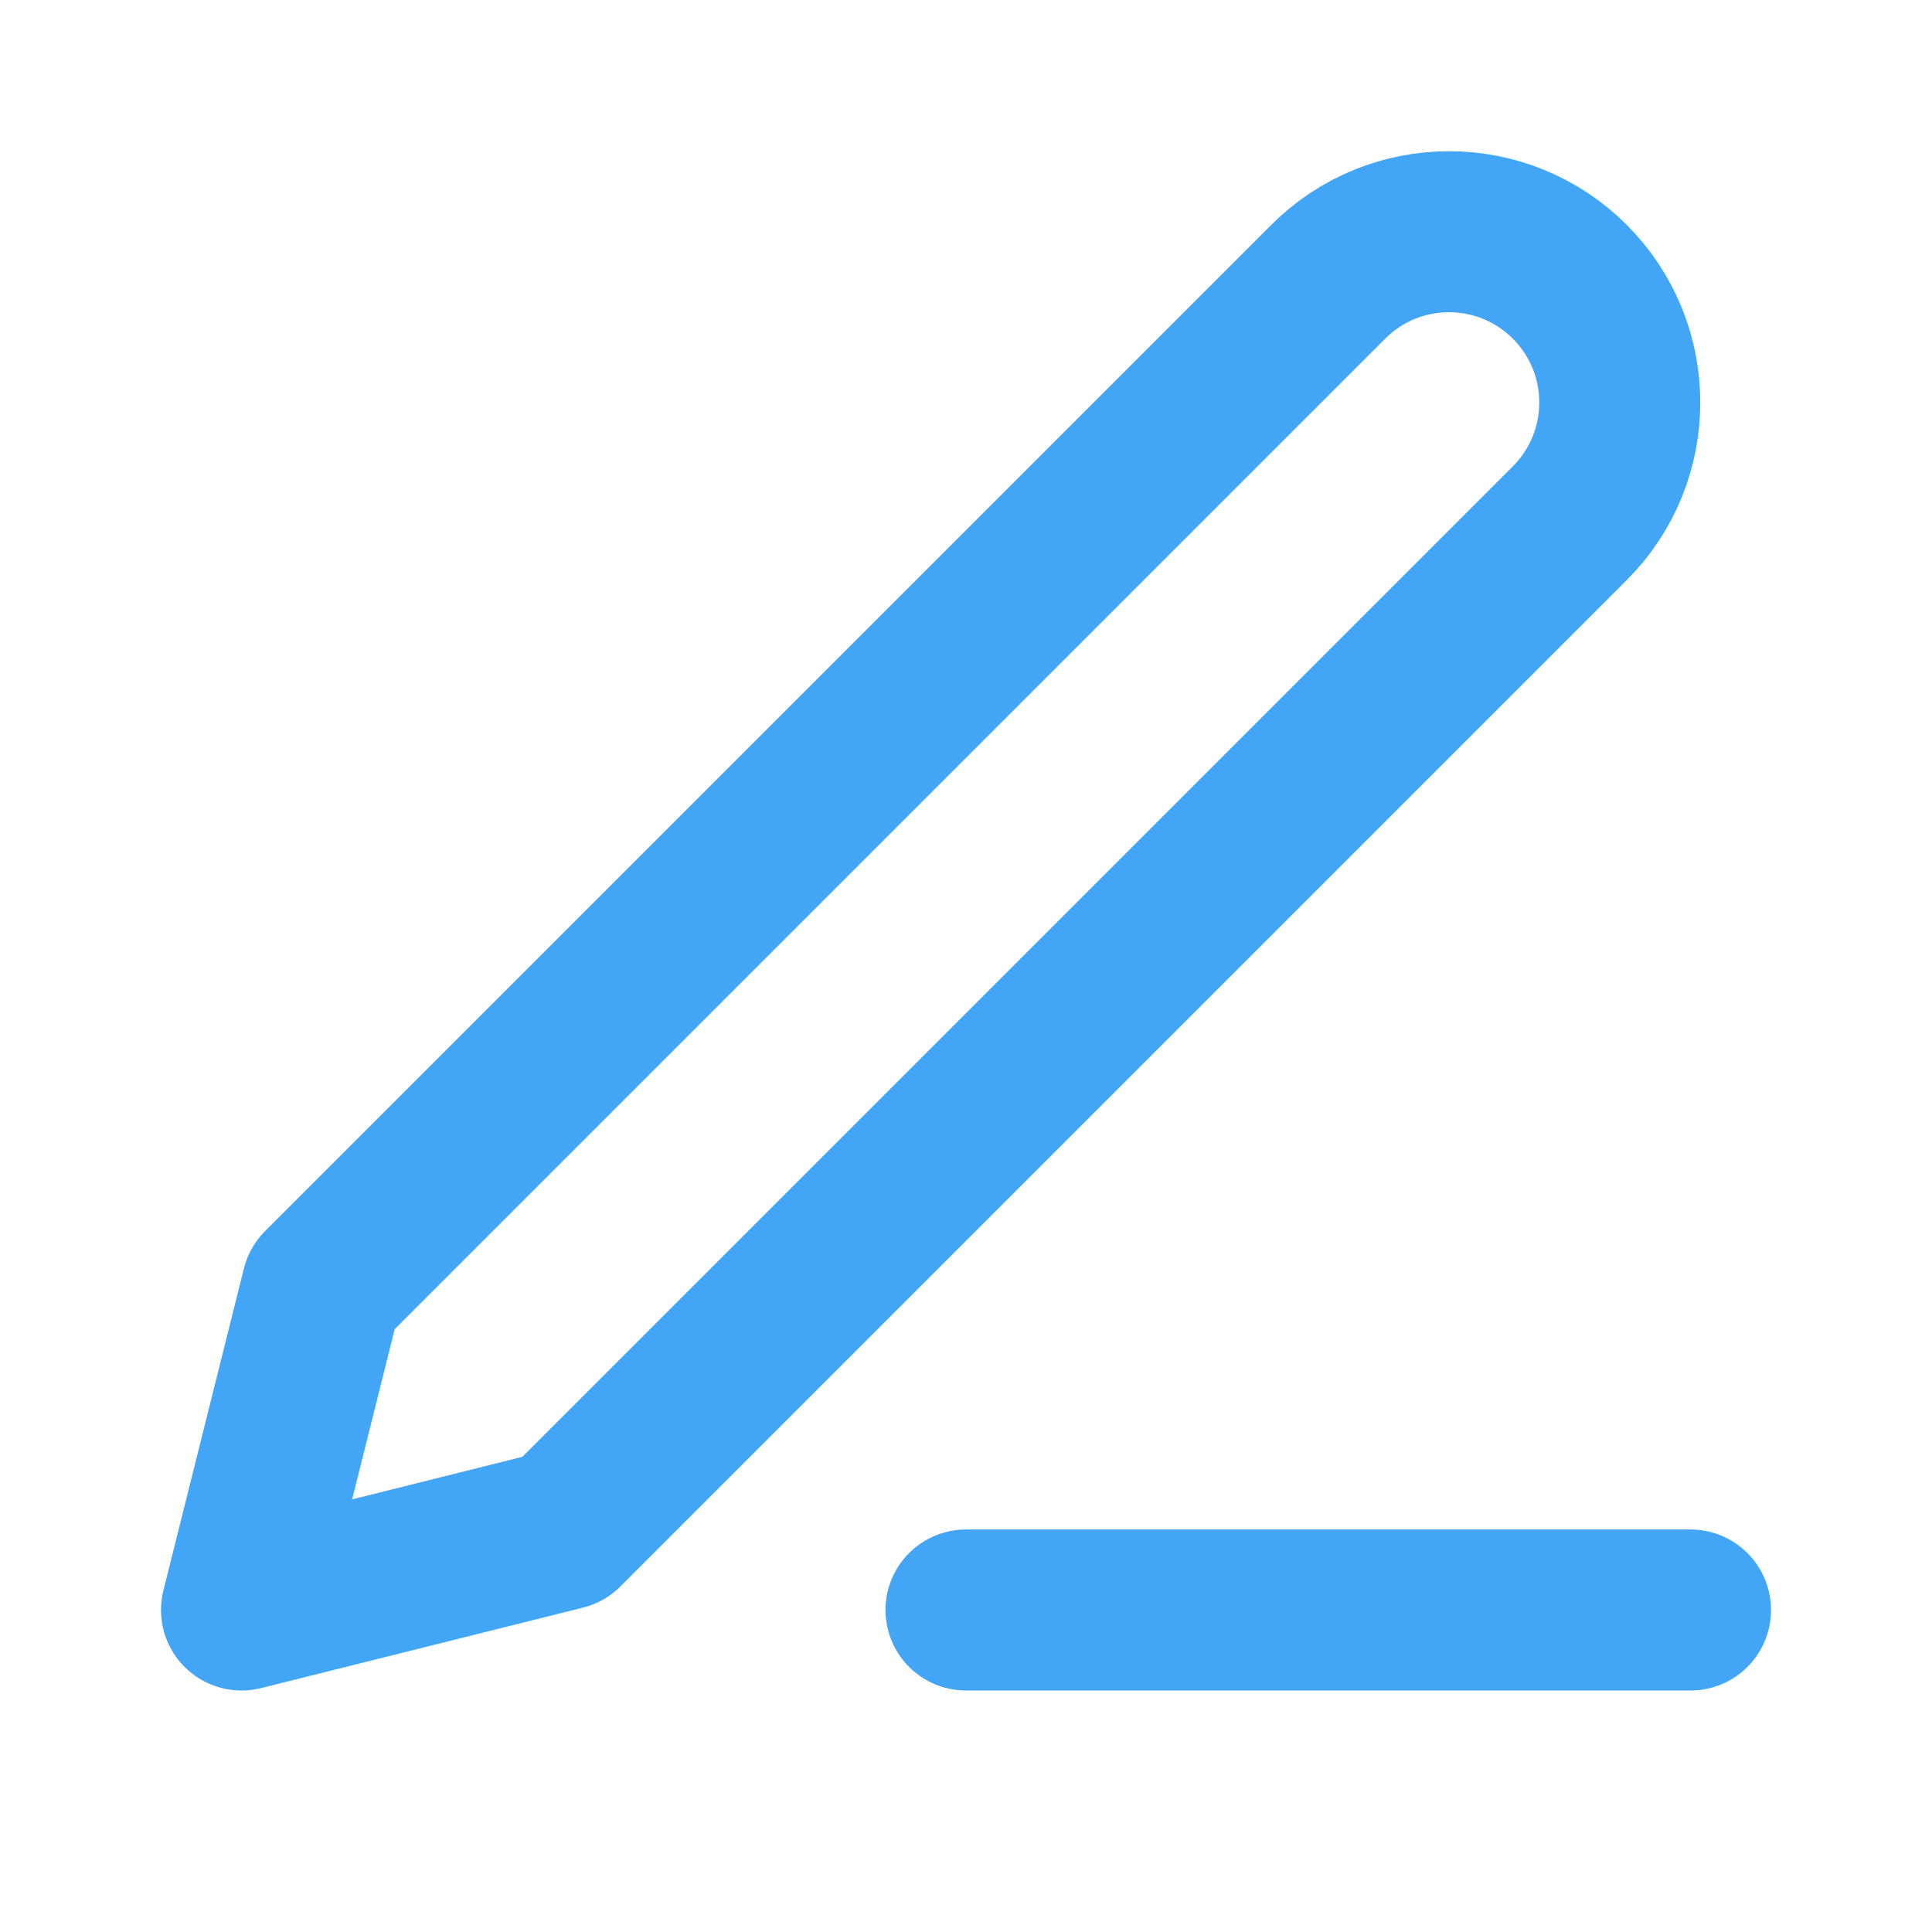
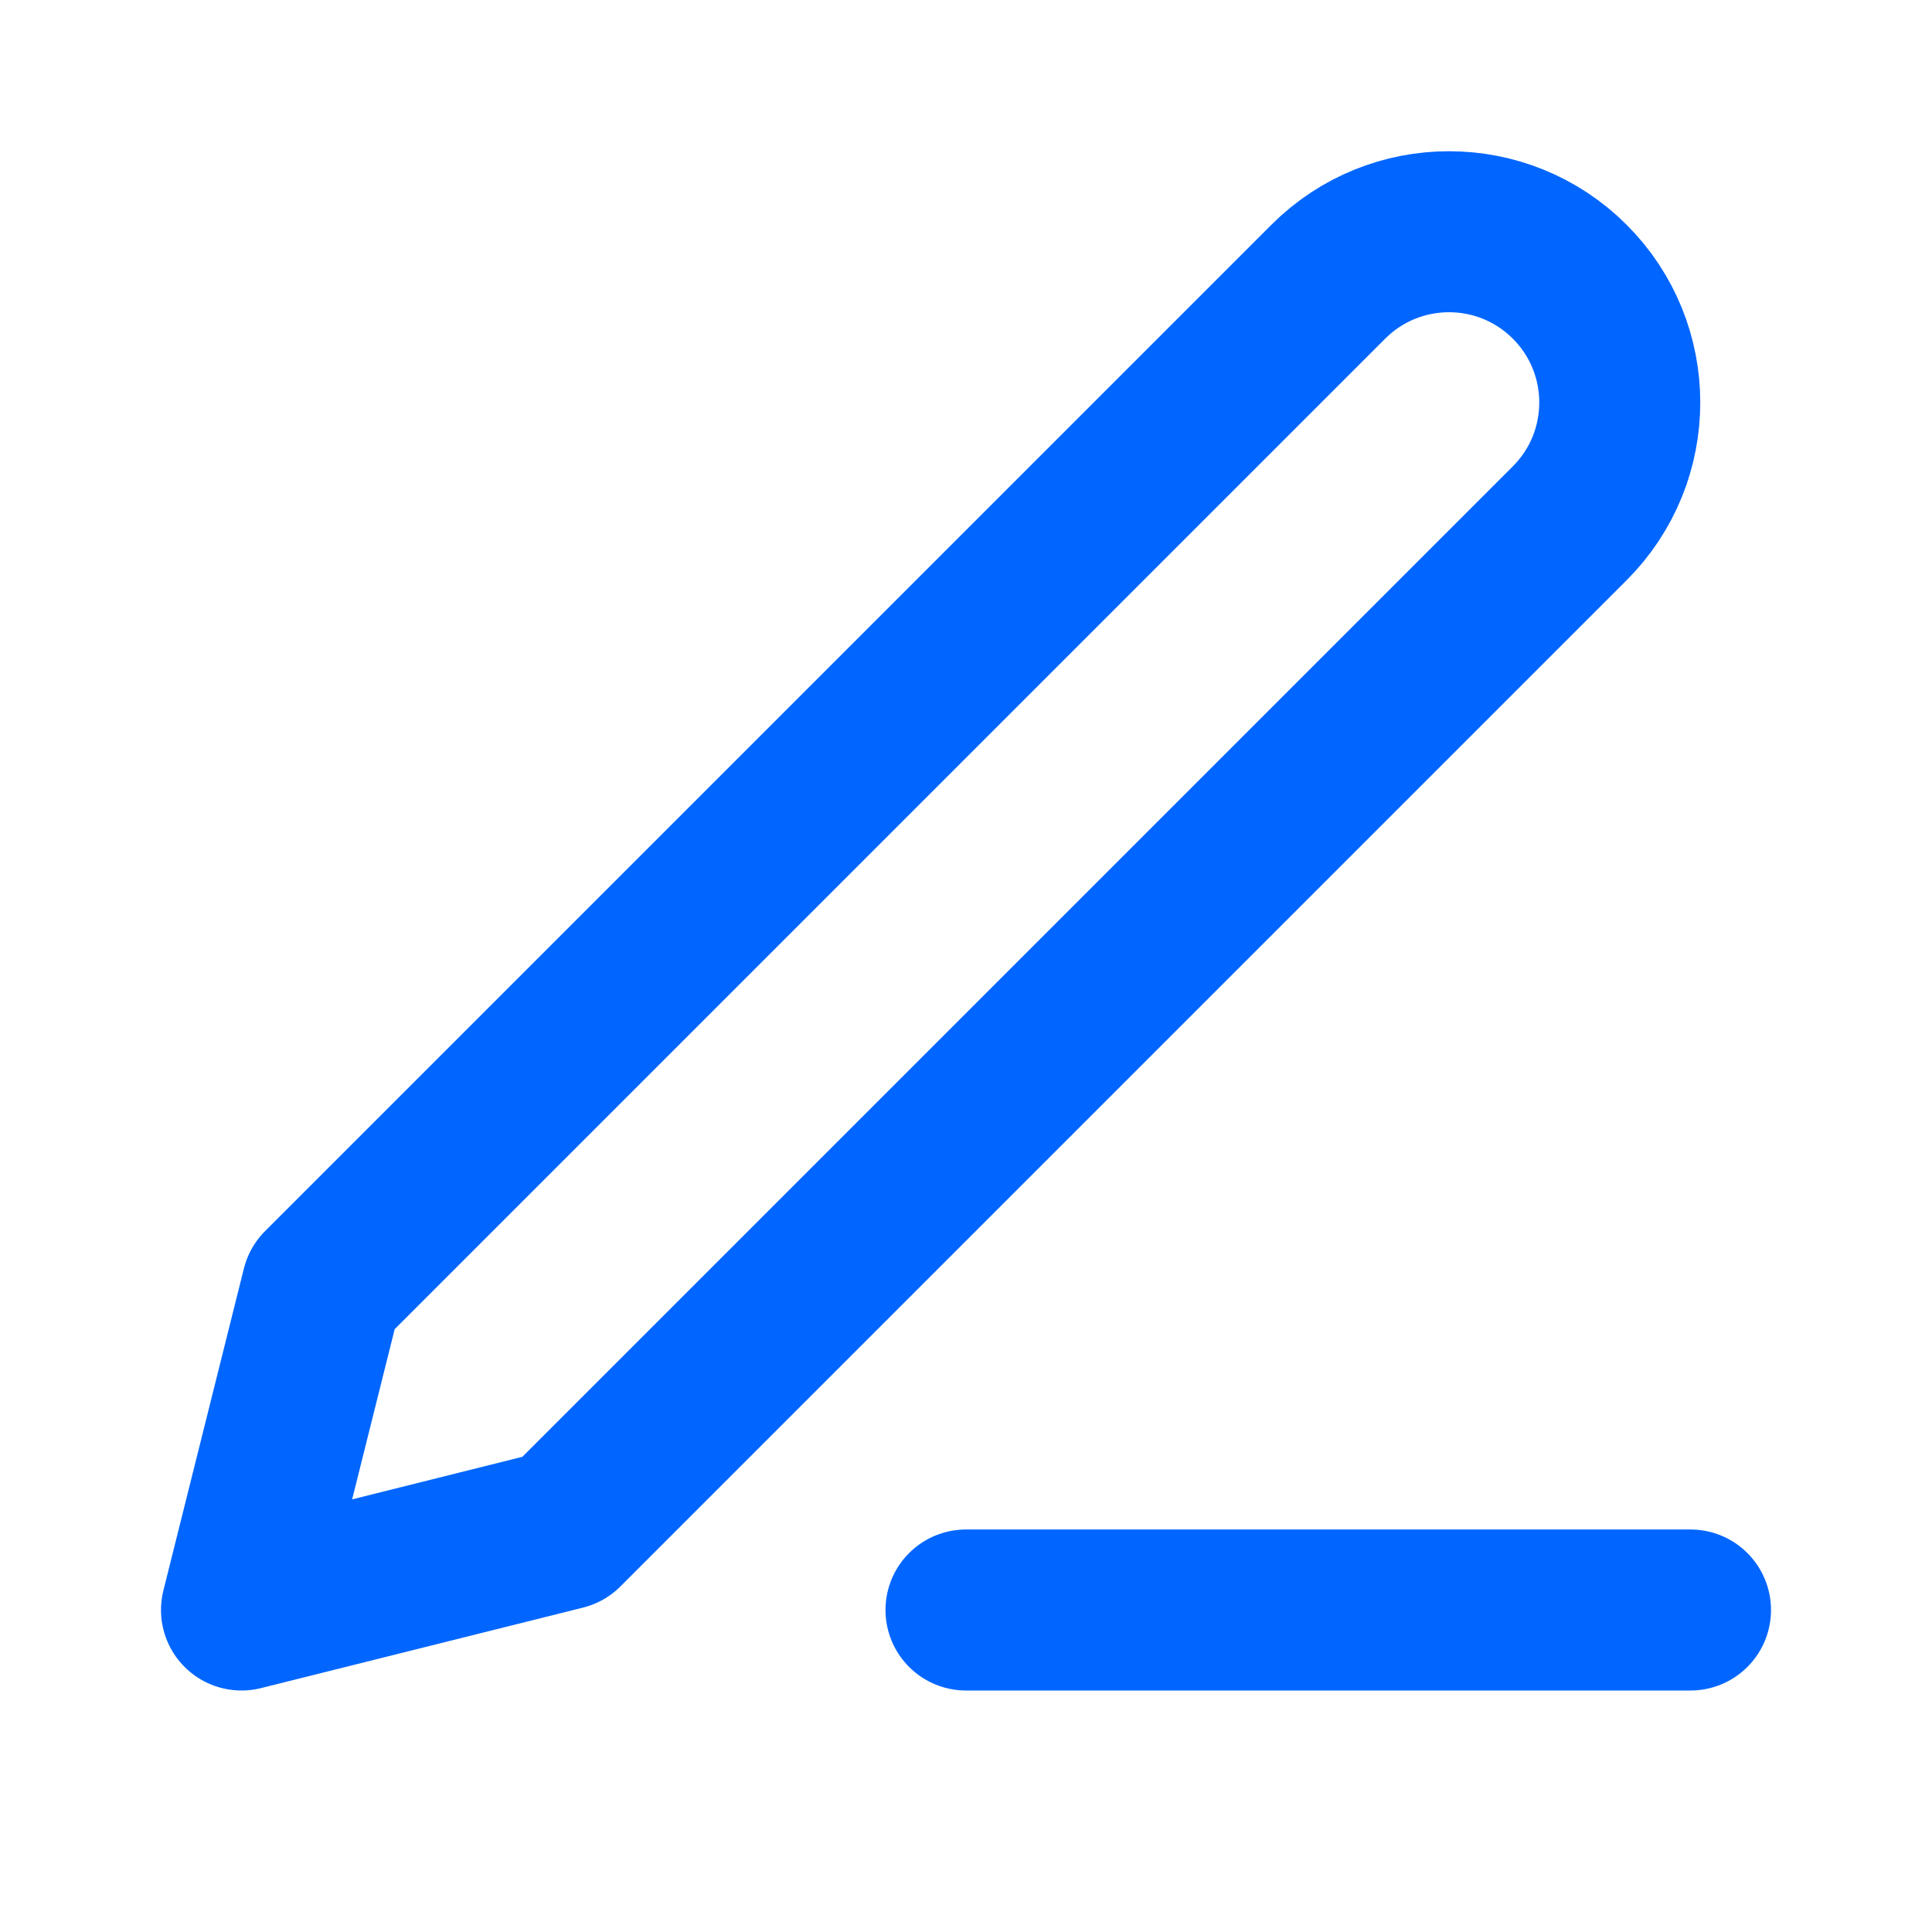
- <svg xmlns="http://www.w3.org/2000/svg" width="24" height="24" viewBox="0 0 24 24" fill="none" stroke="#42A5F5" stroke-width="2" stroke-linecap="round" stroke-linejoin="round">
+ <svg xmlns="http://www.w3.org/2000/svg" width="24" height="24" viewBox="0 0 24 24" fill="none" stroke="#0066FF" stroke-width="2" stroke-linecap="round" stroke-linejoin="round">
  <path d="M12 20h9" />
  <path d="M16.5 3.5a2.121 2.121 0 0 1 3 3L7 19l-4 1 1-4L16.5 3.5z" />
</svg>
